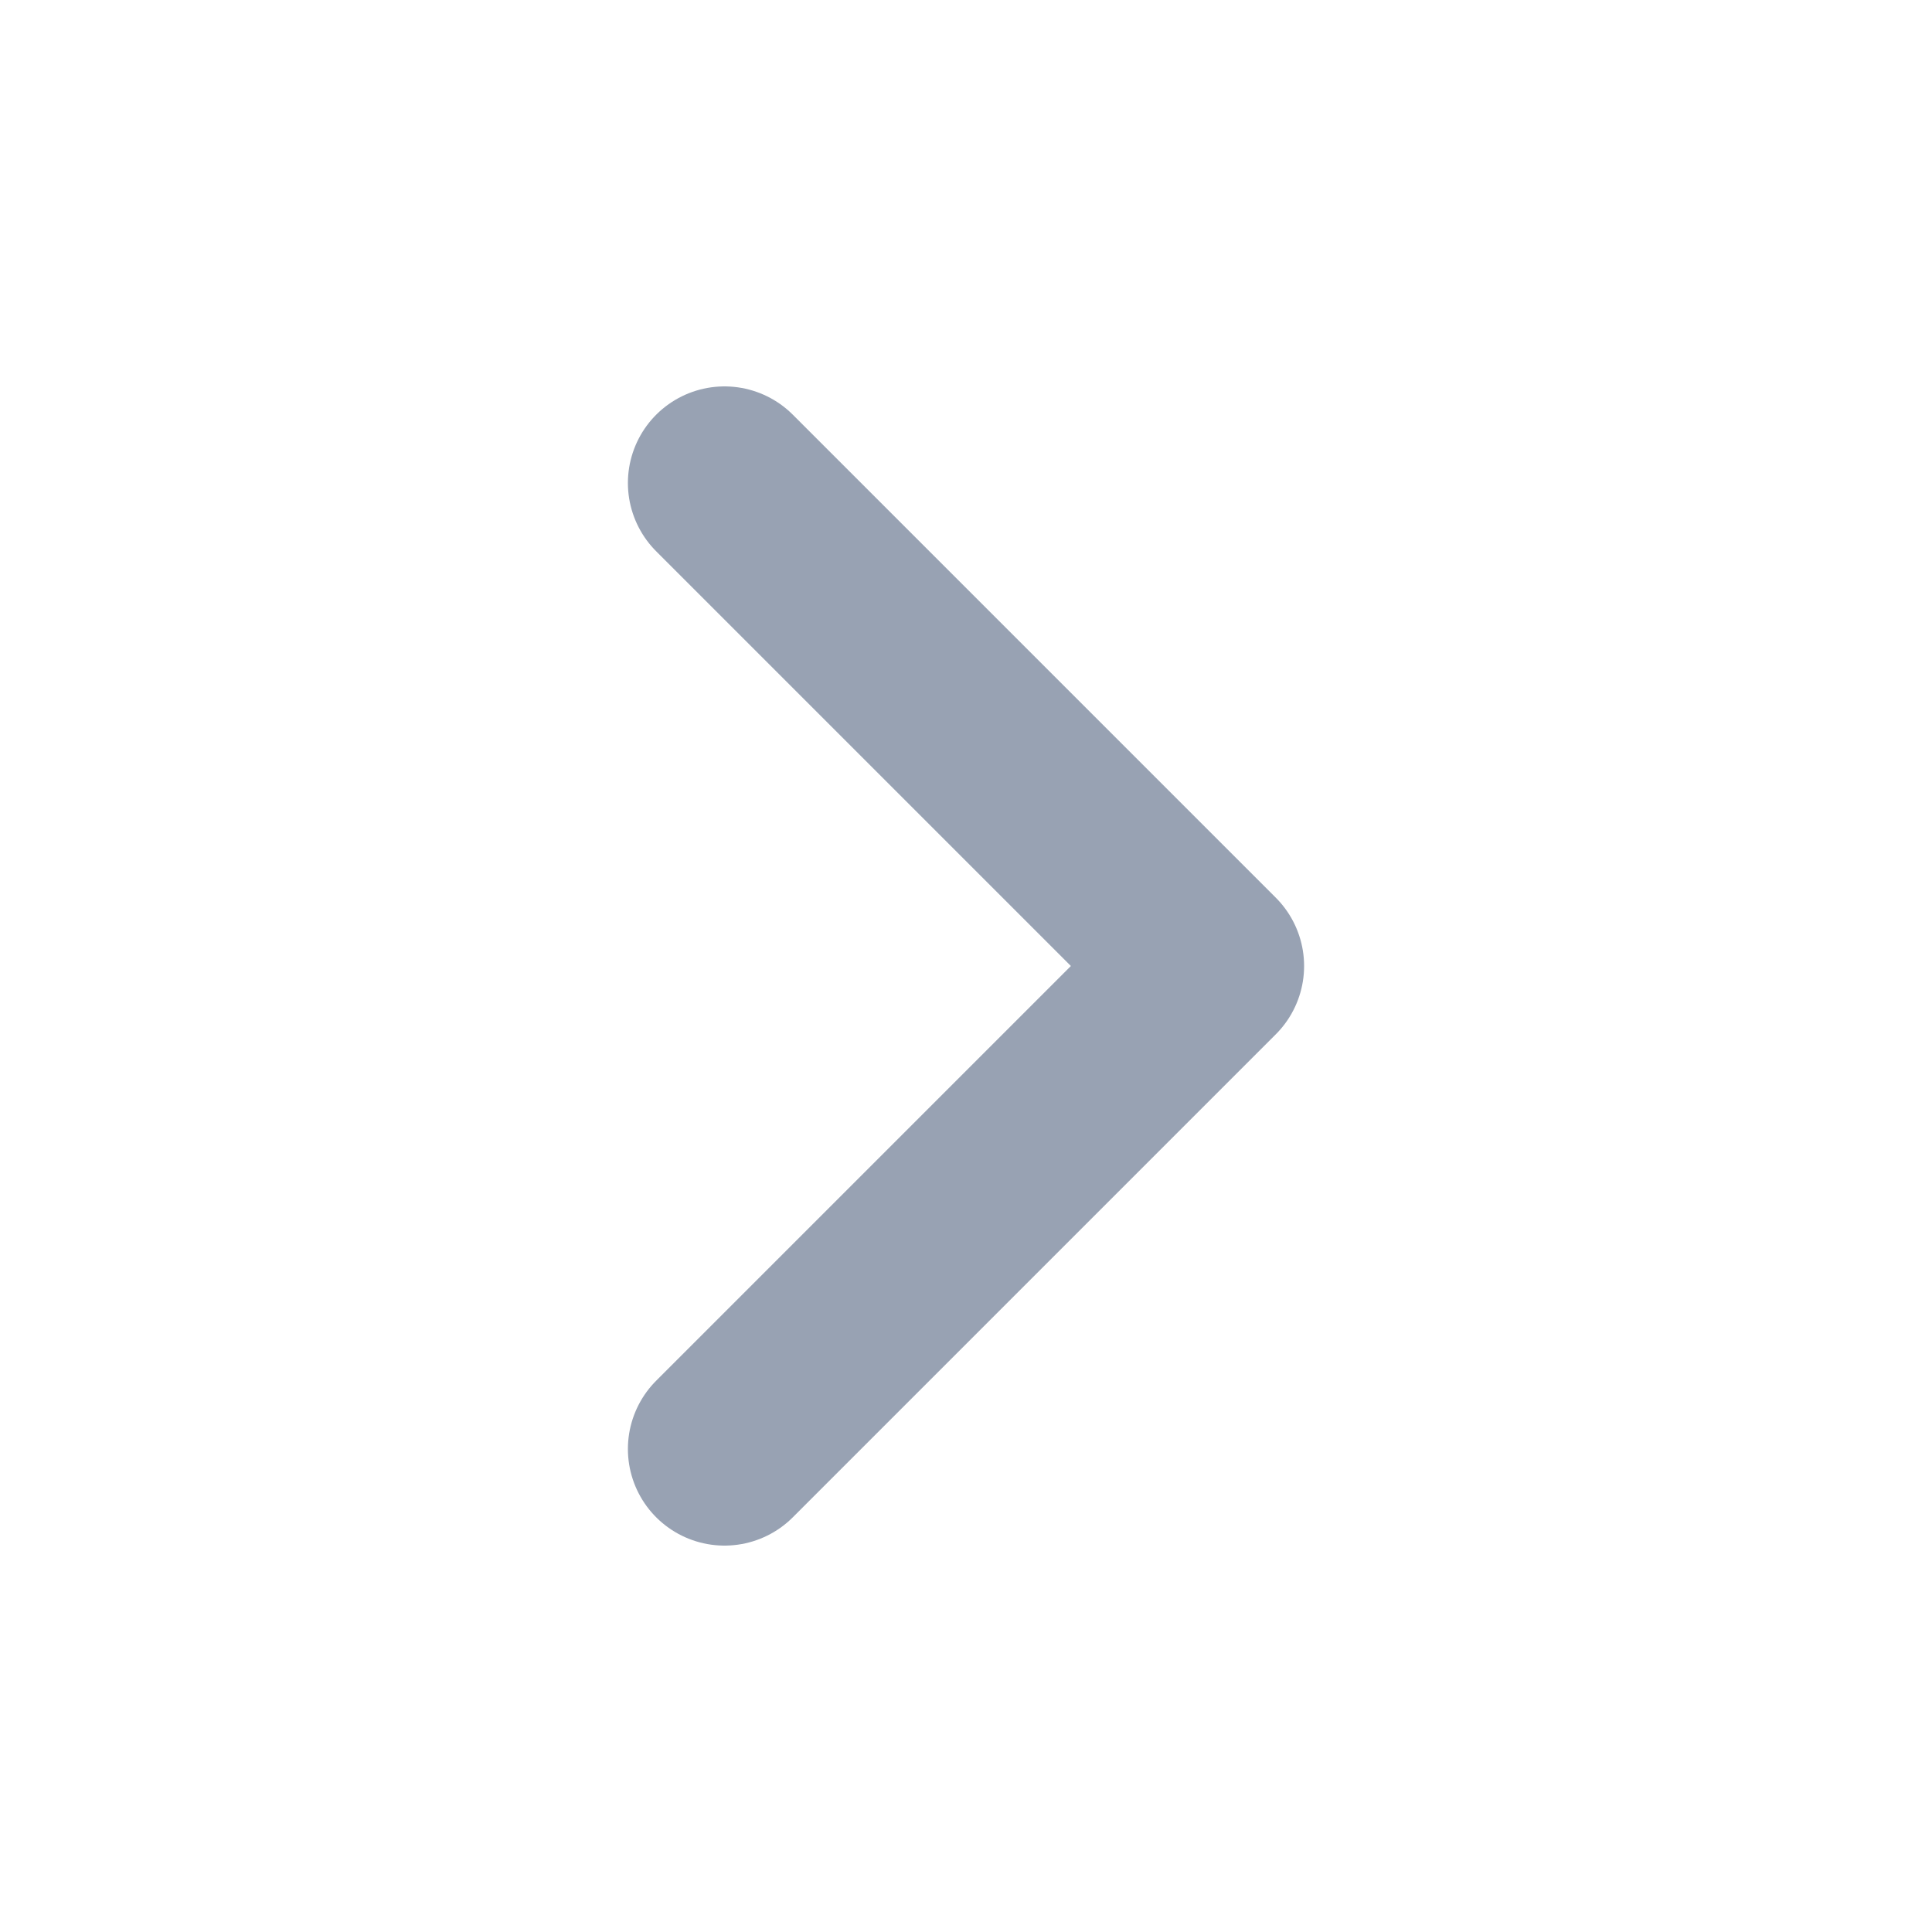
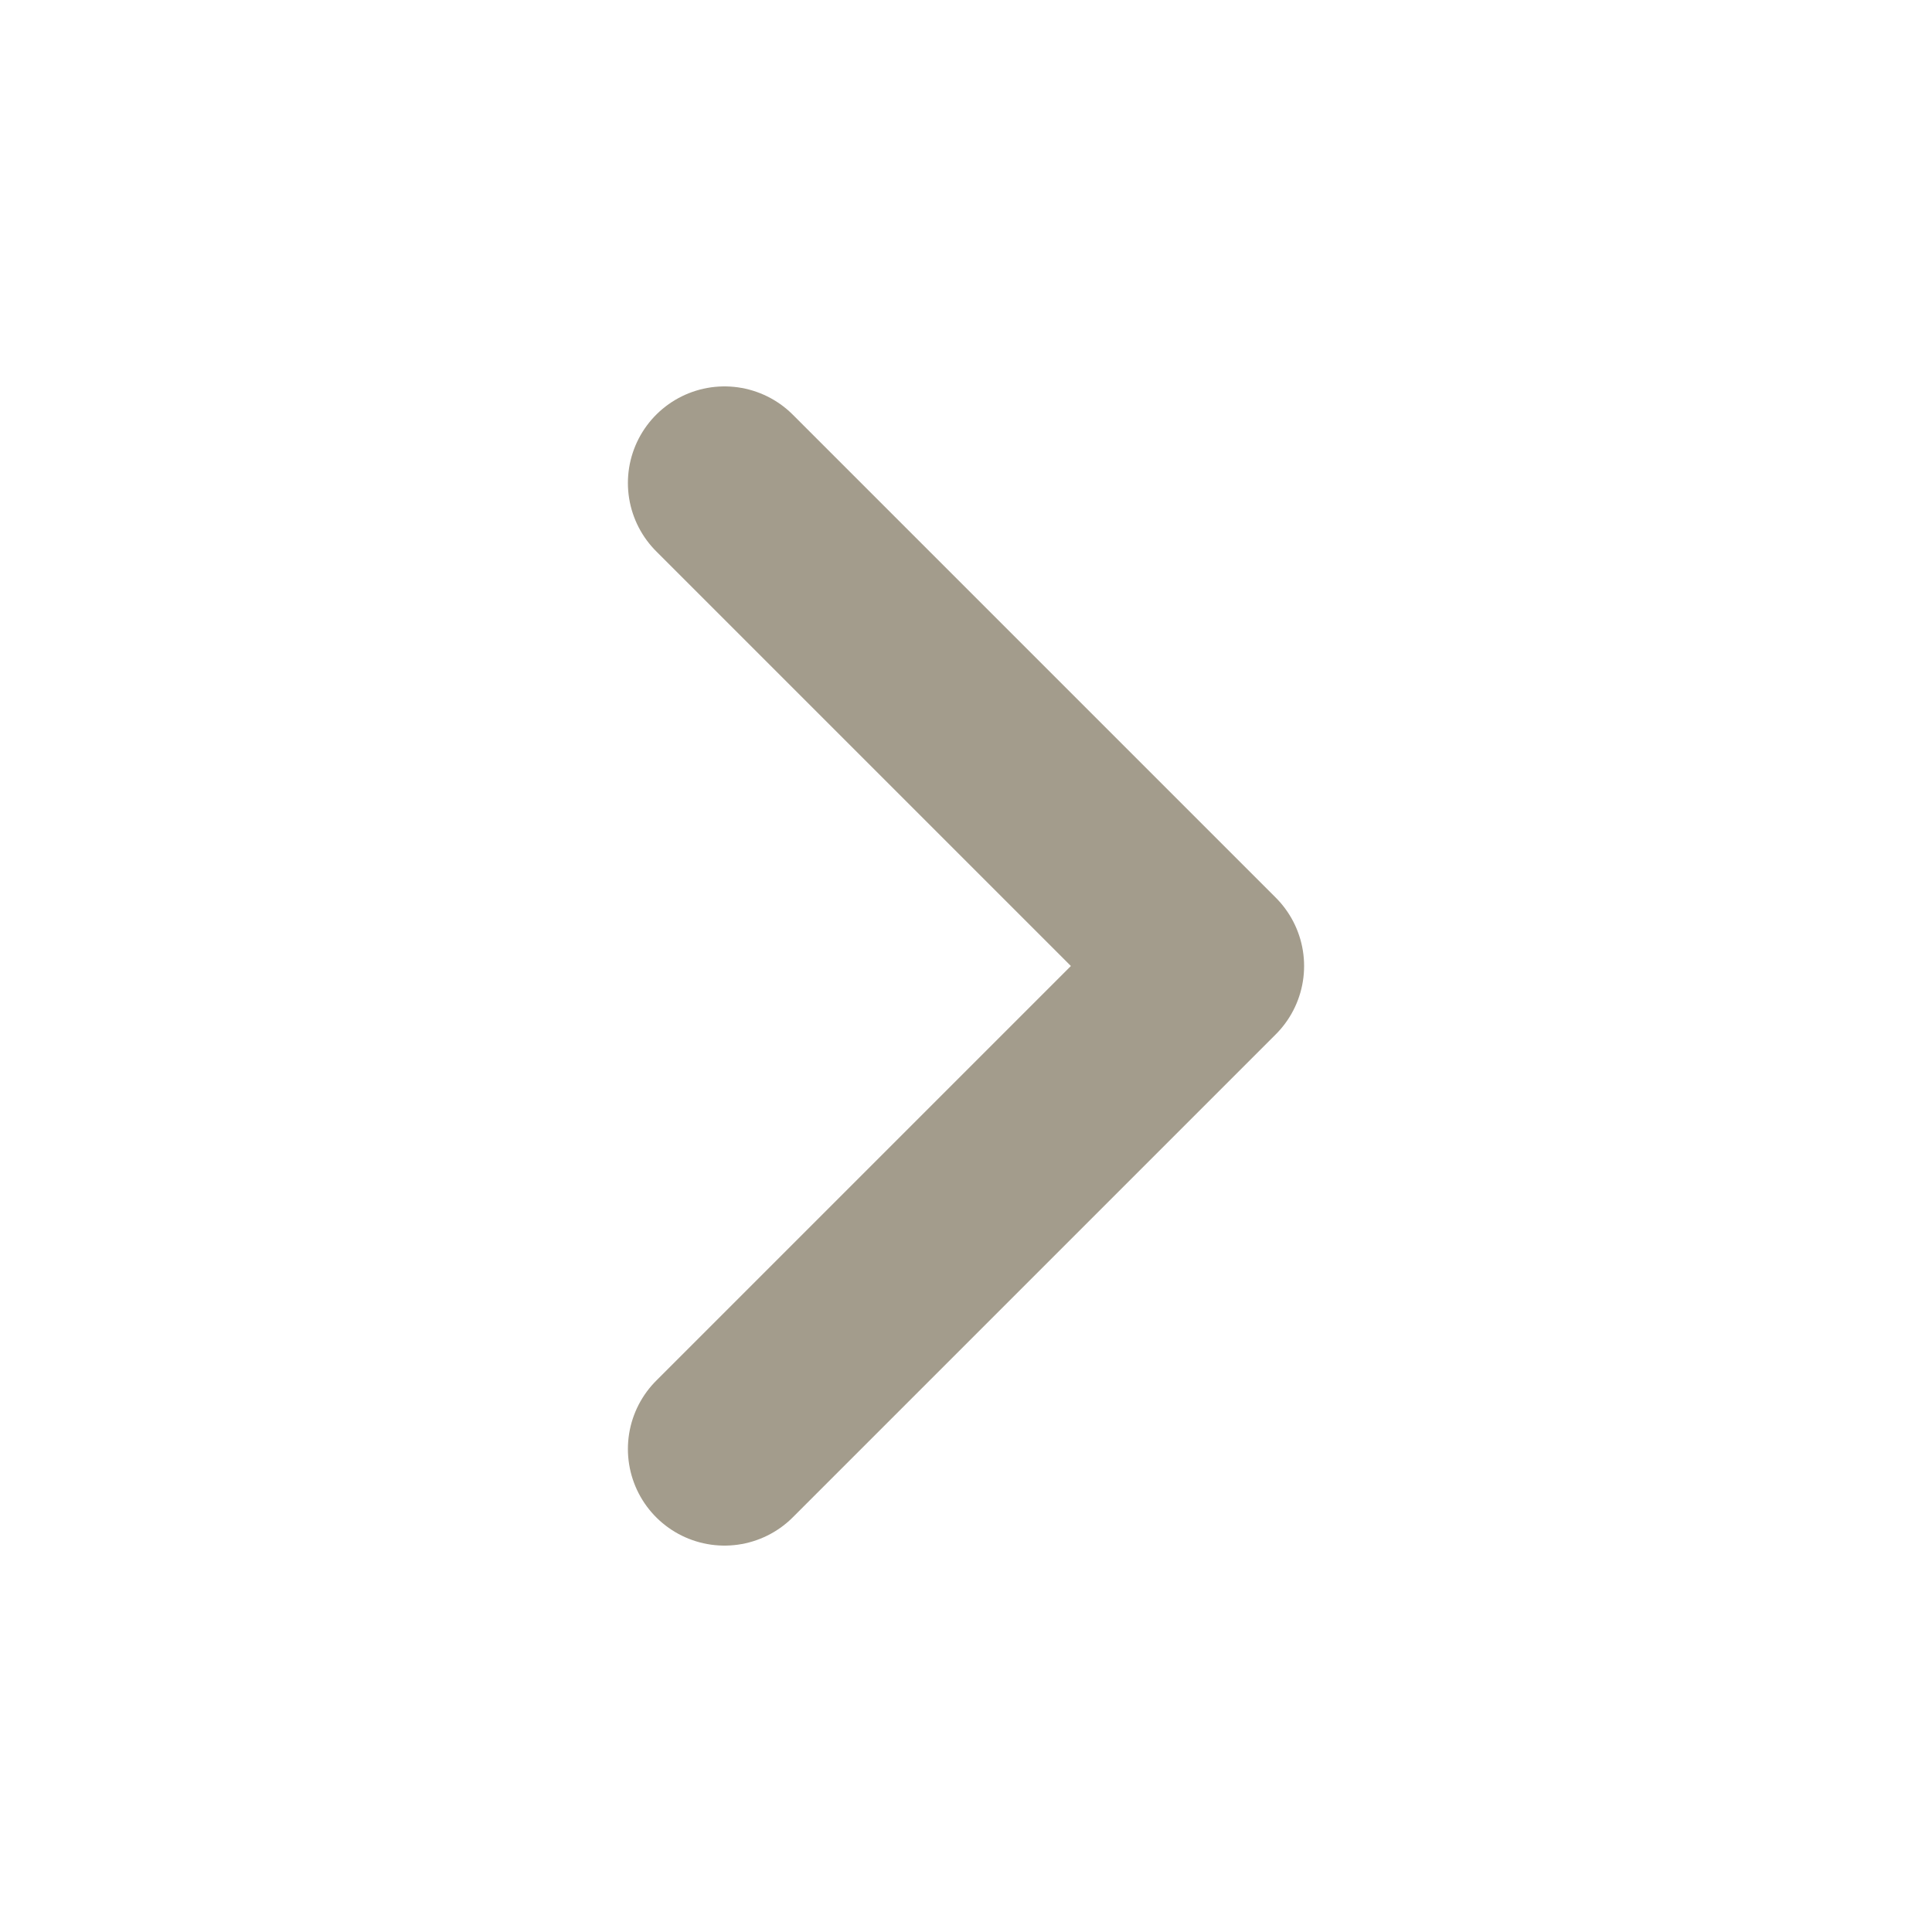
- <svg xmlns="http://www.w3.org/2000/svg" width="16" height="16" viewBox="0 0 24 24" fill="none" stroke="#98A2B3" stroke-width="2.4" stroke-linecap="round" stroke-linejoin="round">
+ <svg xmlns="http://www.w3.org/2000/svg" width="16" height="16" viewBox="0 0 24 24" fill="none" stroke="#A39C8C" stroke-width="2.4" stroke-linecap="round" stroke-linejoin="round">
  <path d="M9 6l6 6-6 6" />
</svg>
